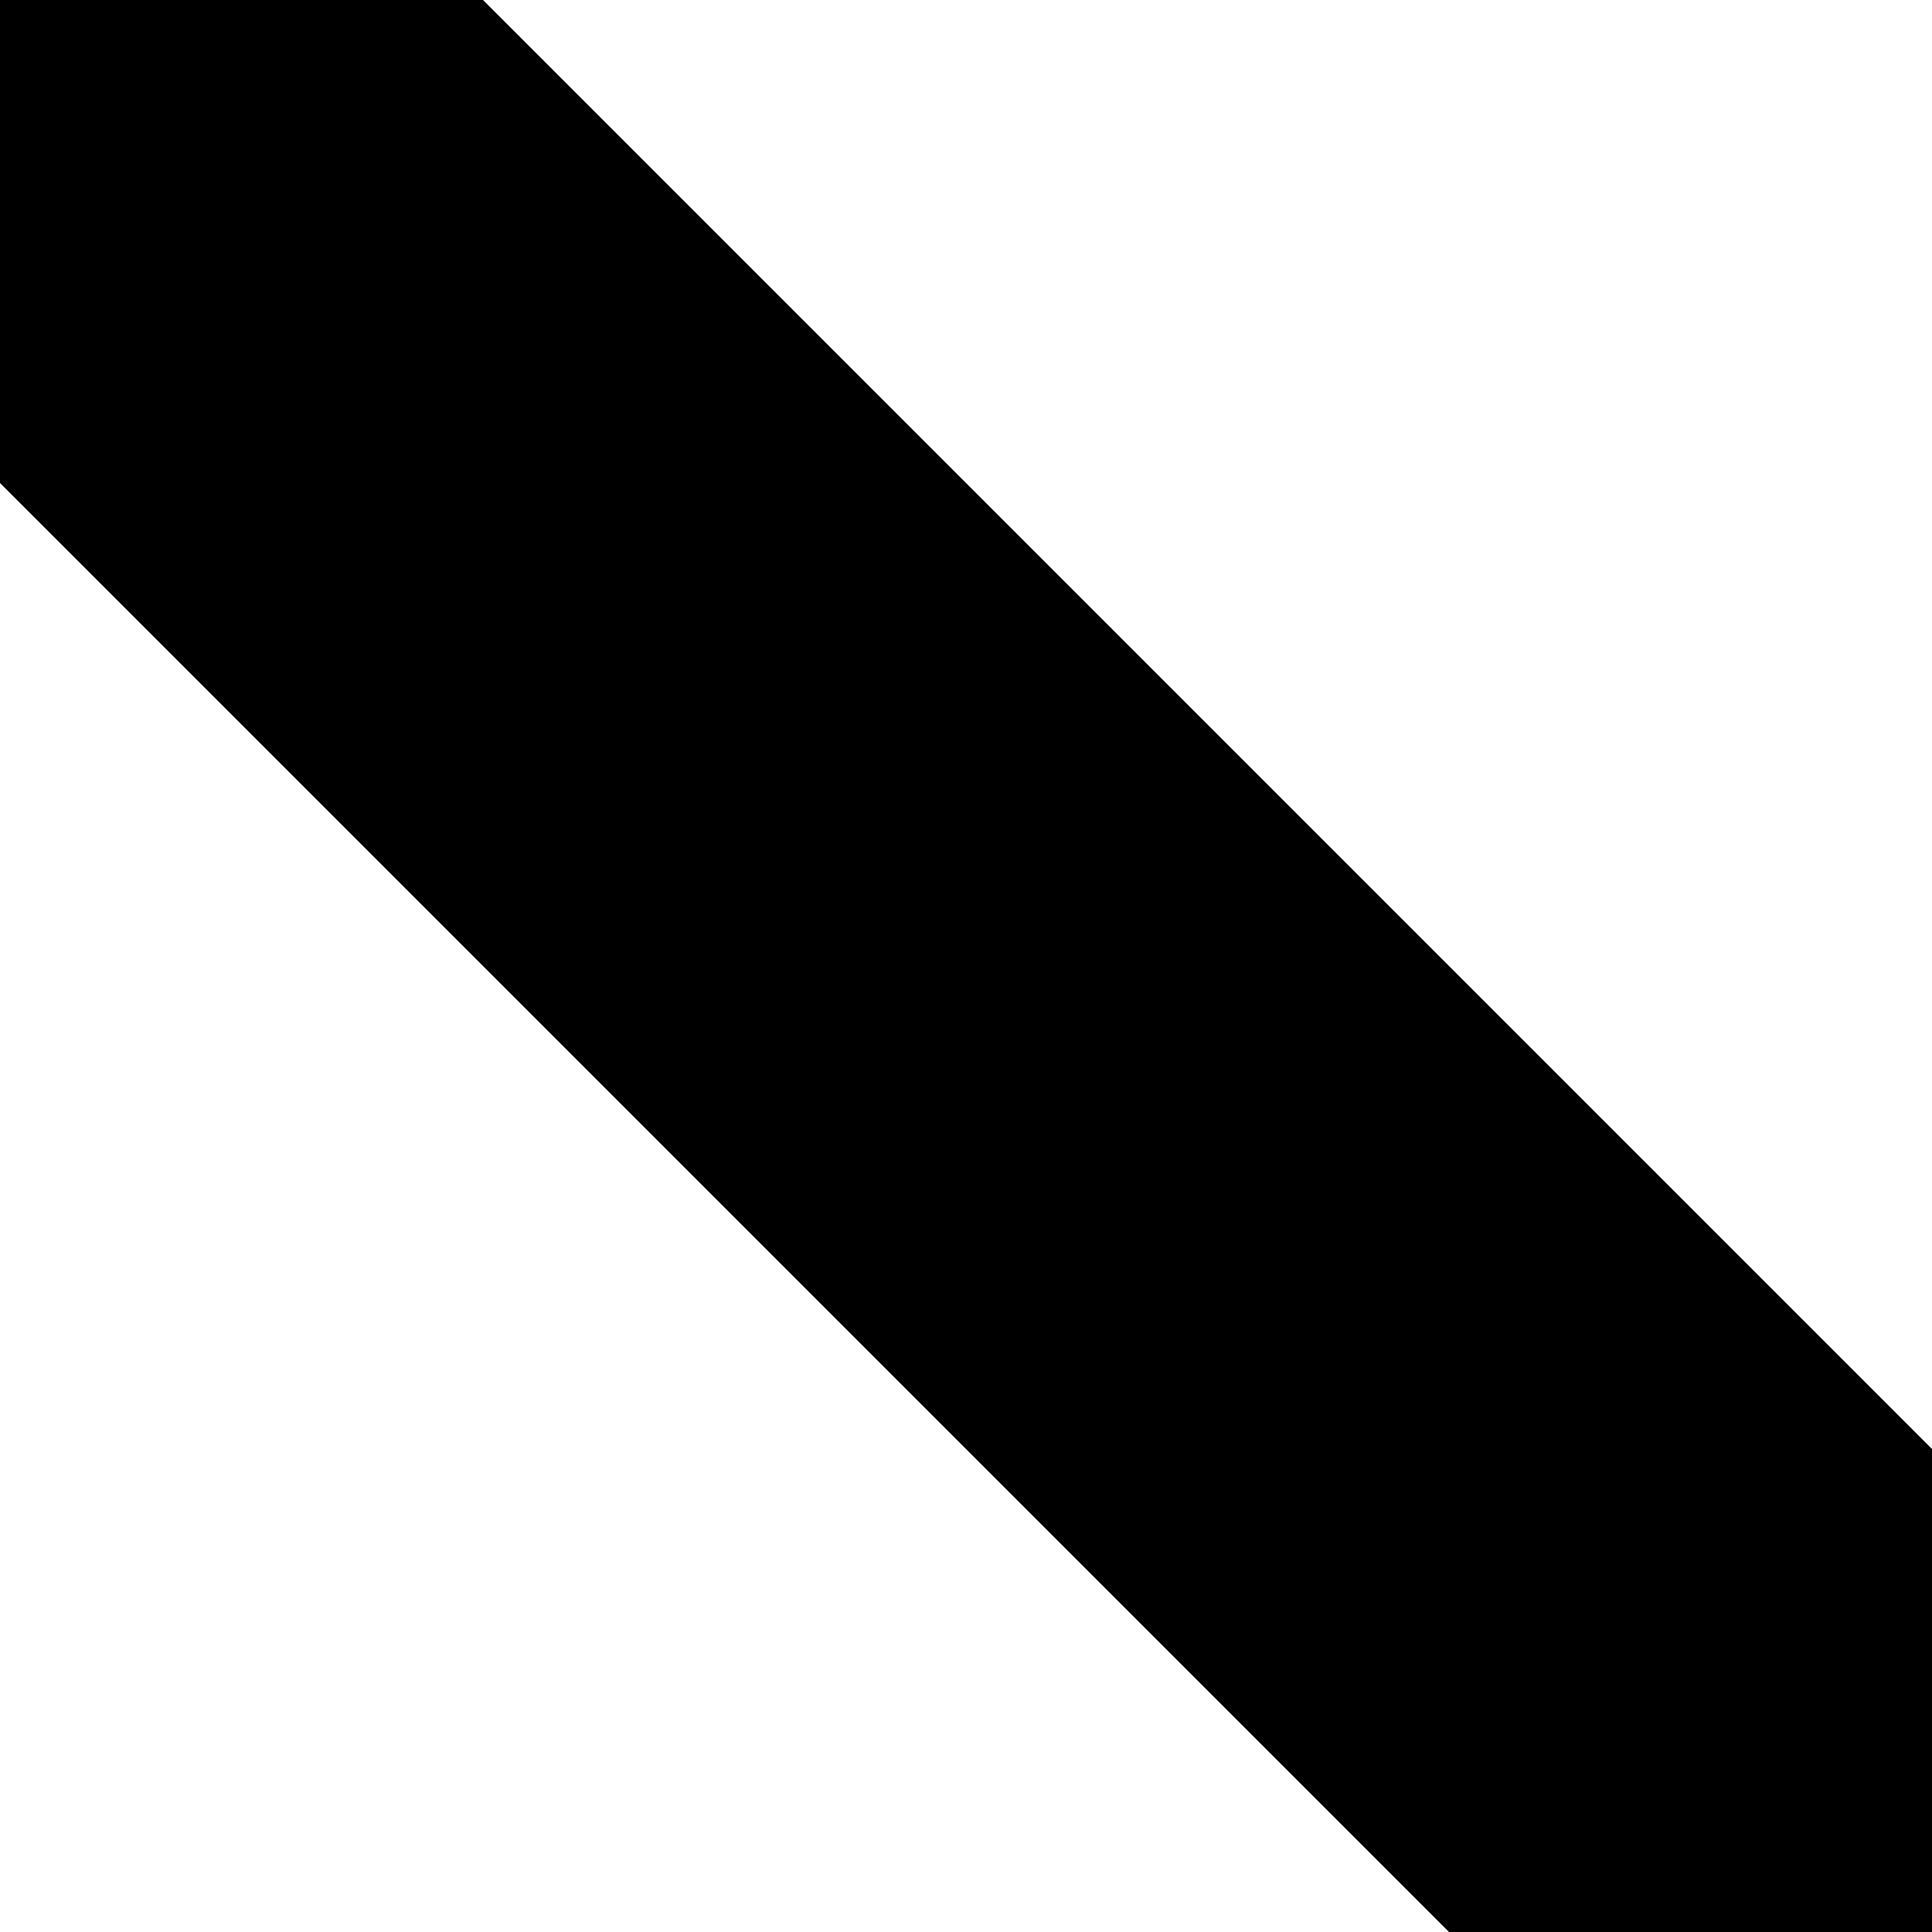
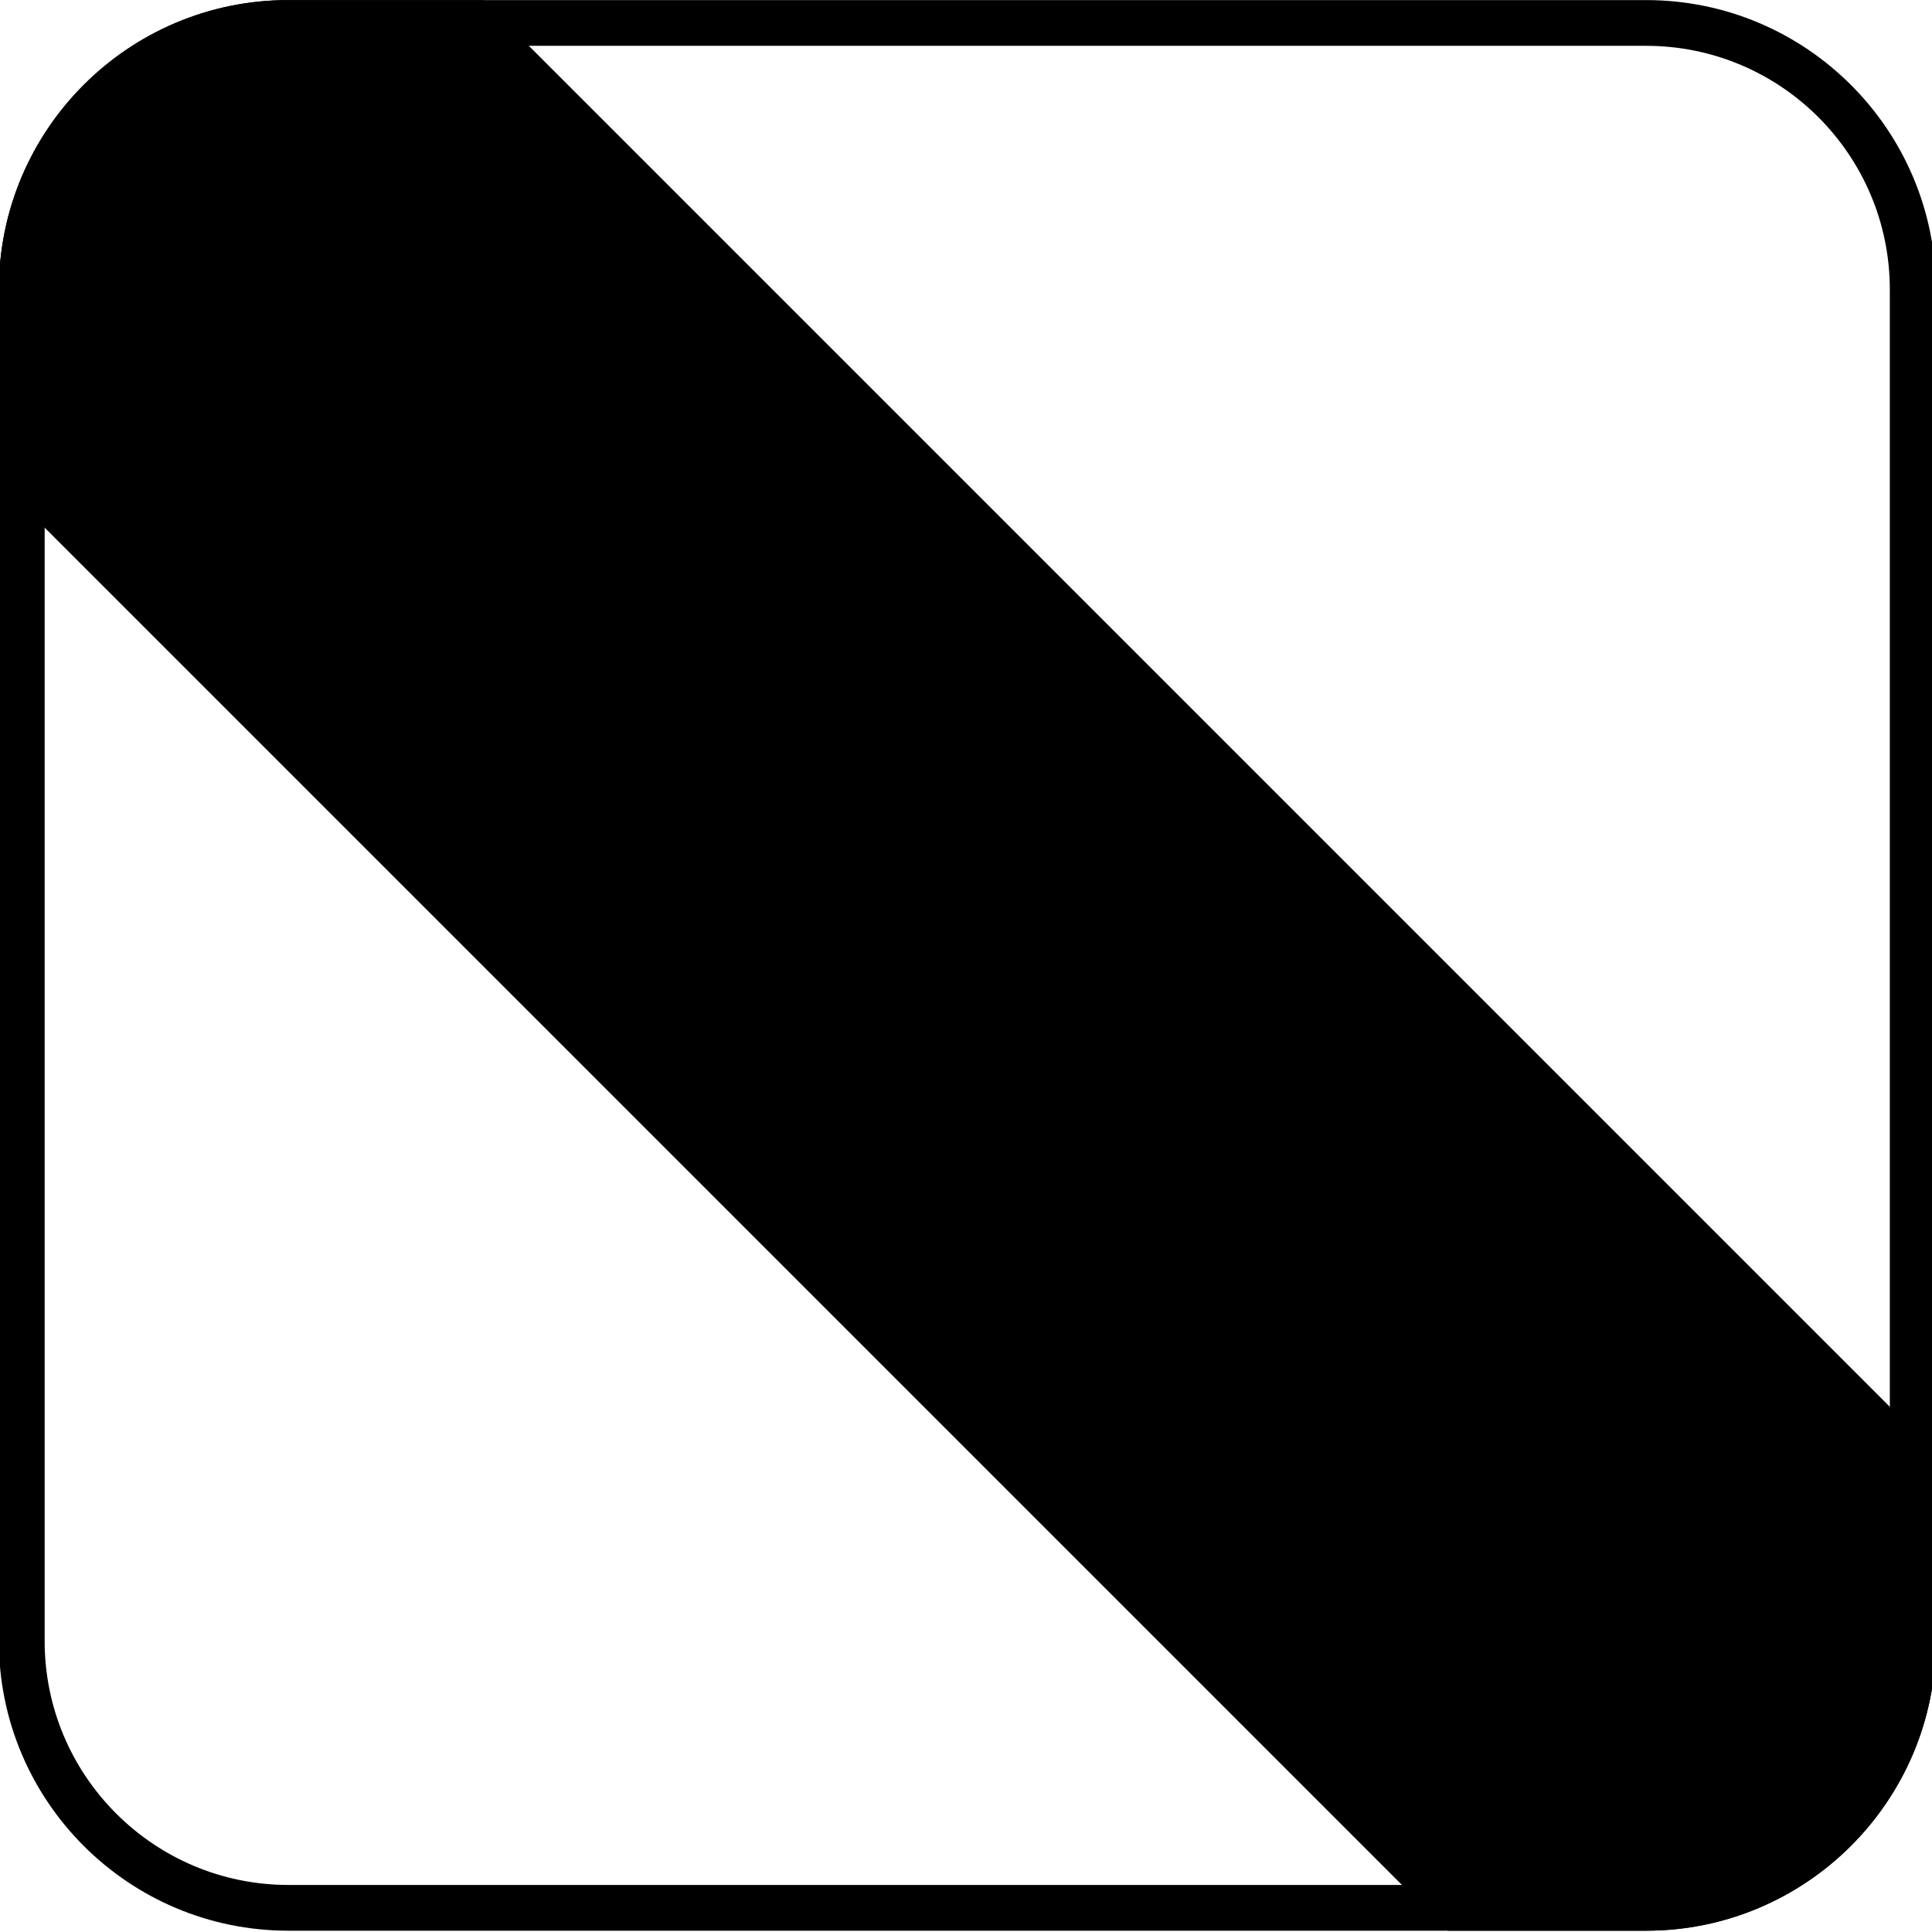
<svg xmlns="http://www.w3.org/2000/svg" width="100%" height="100%" viewBox="0 0 8 8" version="1.1" xml:space="preserve" style="fill-rule:evenodd;clip-rule:evenodd;stroke-linejoin:round;stroke-miterlimit:2;">
-   <g transform="matrix(6.12323e-17,1,-1,6.12323e-17,8,0)">
-     <path d="M0,6L6,0L8,0L8,2L2,8L0,8L0,6Z" />
+   <g transform="matrix(1.07703,0,0,1.05814,-0.0218661,-0.0218737)">
+     <path d="M7.463,1.154C7.463,0.529 6.964,0.021 6.349,0.021L1.129,0.021C0.514,0.021 0.016,0.529 0.016,1.154L0.016,6.443C0.016,7.068 0.514,7.576 1.129,7.576L6.349,7.576C6.964,7.576 7.463,7.068 7.463,6.443L7.463,1.154Z" style="fill:none;" />
+     <clipPath id="_clip1">
+       <path d="M7.463,1.154C7.463,0.529 6.964,0.021 6.349,0.021L1.129,0.021C0.514,0.021 0.016,0.529 0.016,1.154L0.016,6.443C0.016,7.068 0.514,7.576 1.129,7.576L6.349,7.576C6.964,7.576 7.463,7.068 7.463,6.443L7.463,1.154Z" />
+     </clipPath>
+     <g clip-path="url(#_clip1)">
+       <g transform="matrix(5.68529e-17,0.945055,-0.928479,5.78679e-17,7.44814,0.0206718)">
+         <path d="M0,6L6,0L8,0L8,2L2,8L0,8L0,6Z" />
+       </g>
+     </g>
+     <path d="M7.463,1.154L7.463,6.443C7.463,7.068 6.964,7.576 6.349,7.576L1.129,7.576C0.514,7.576 0.016,7.068 0.016,6.443L0.016,1.154C0.016,0.529 0.514,0.021 1.129,0.021L6.349,0.021C6.964,0.021 7.463,0.529 7.463,1.154ZM7.286,1.154C7.286,0.627 6.866,0.2 6.349,0.2L1.129,0.2C0.612,0.2 0.192,0.628 0.192,1.154L0.192,6.443C0.192,6.969 0.612,7.397 1.129,7.397L6.349,7.397C6.866,7.397 7.286,6.969 7.286,6.443L7.286,1.154Z" />
  </g>
</svg>
